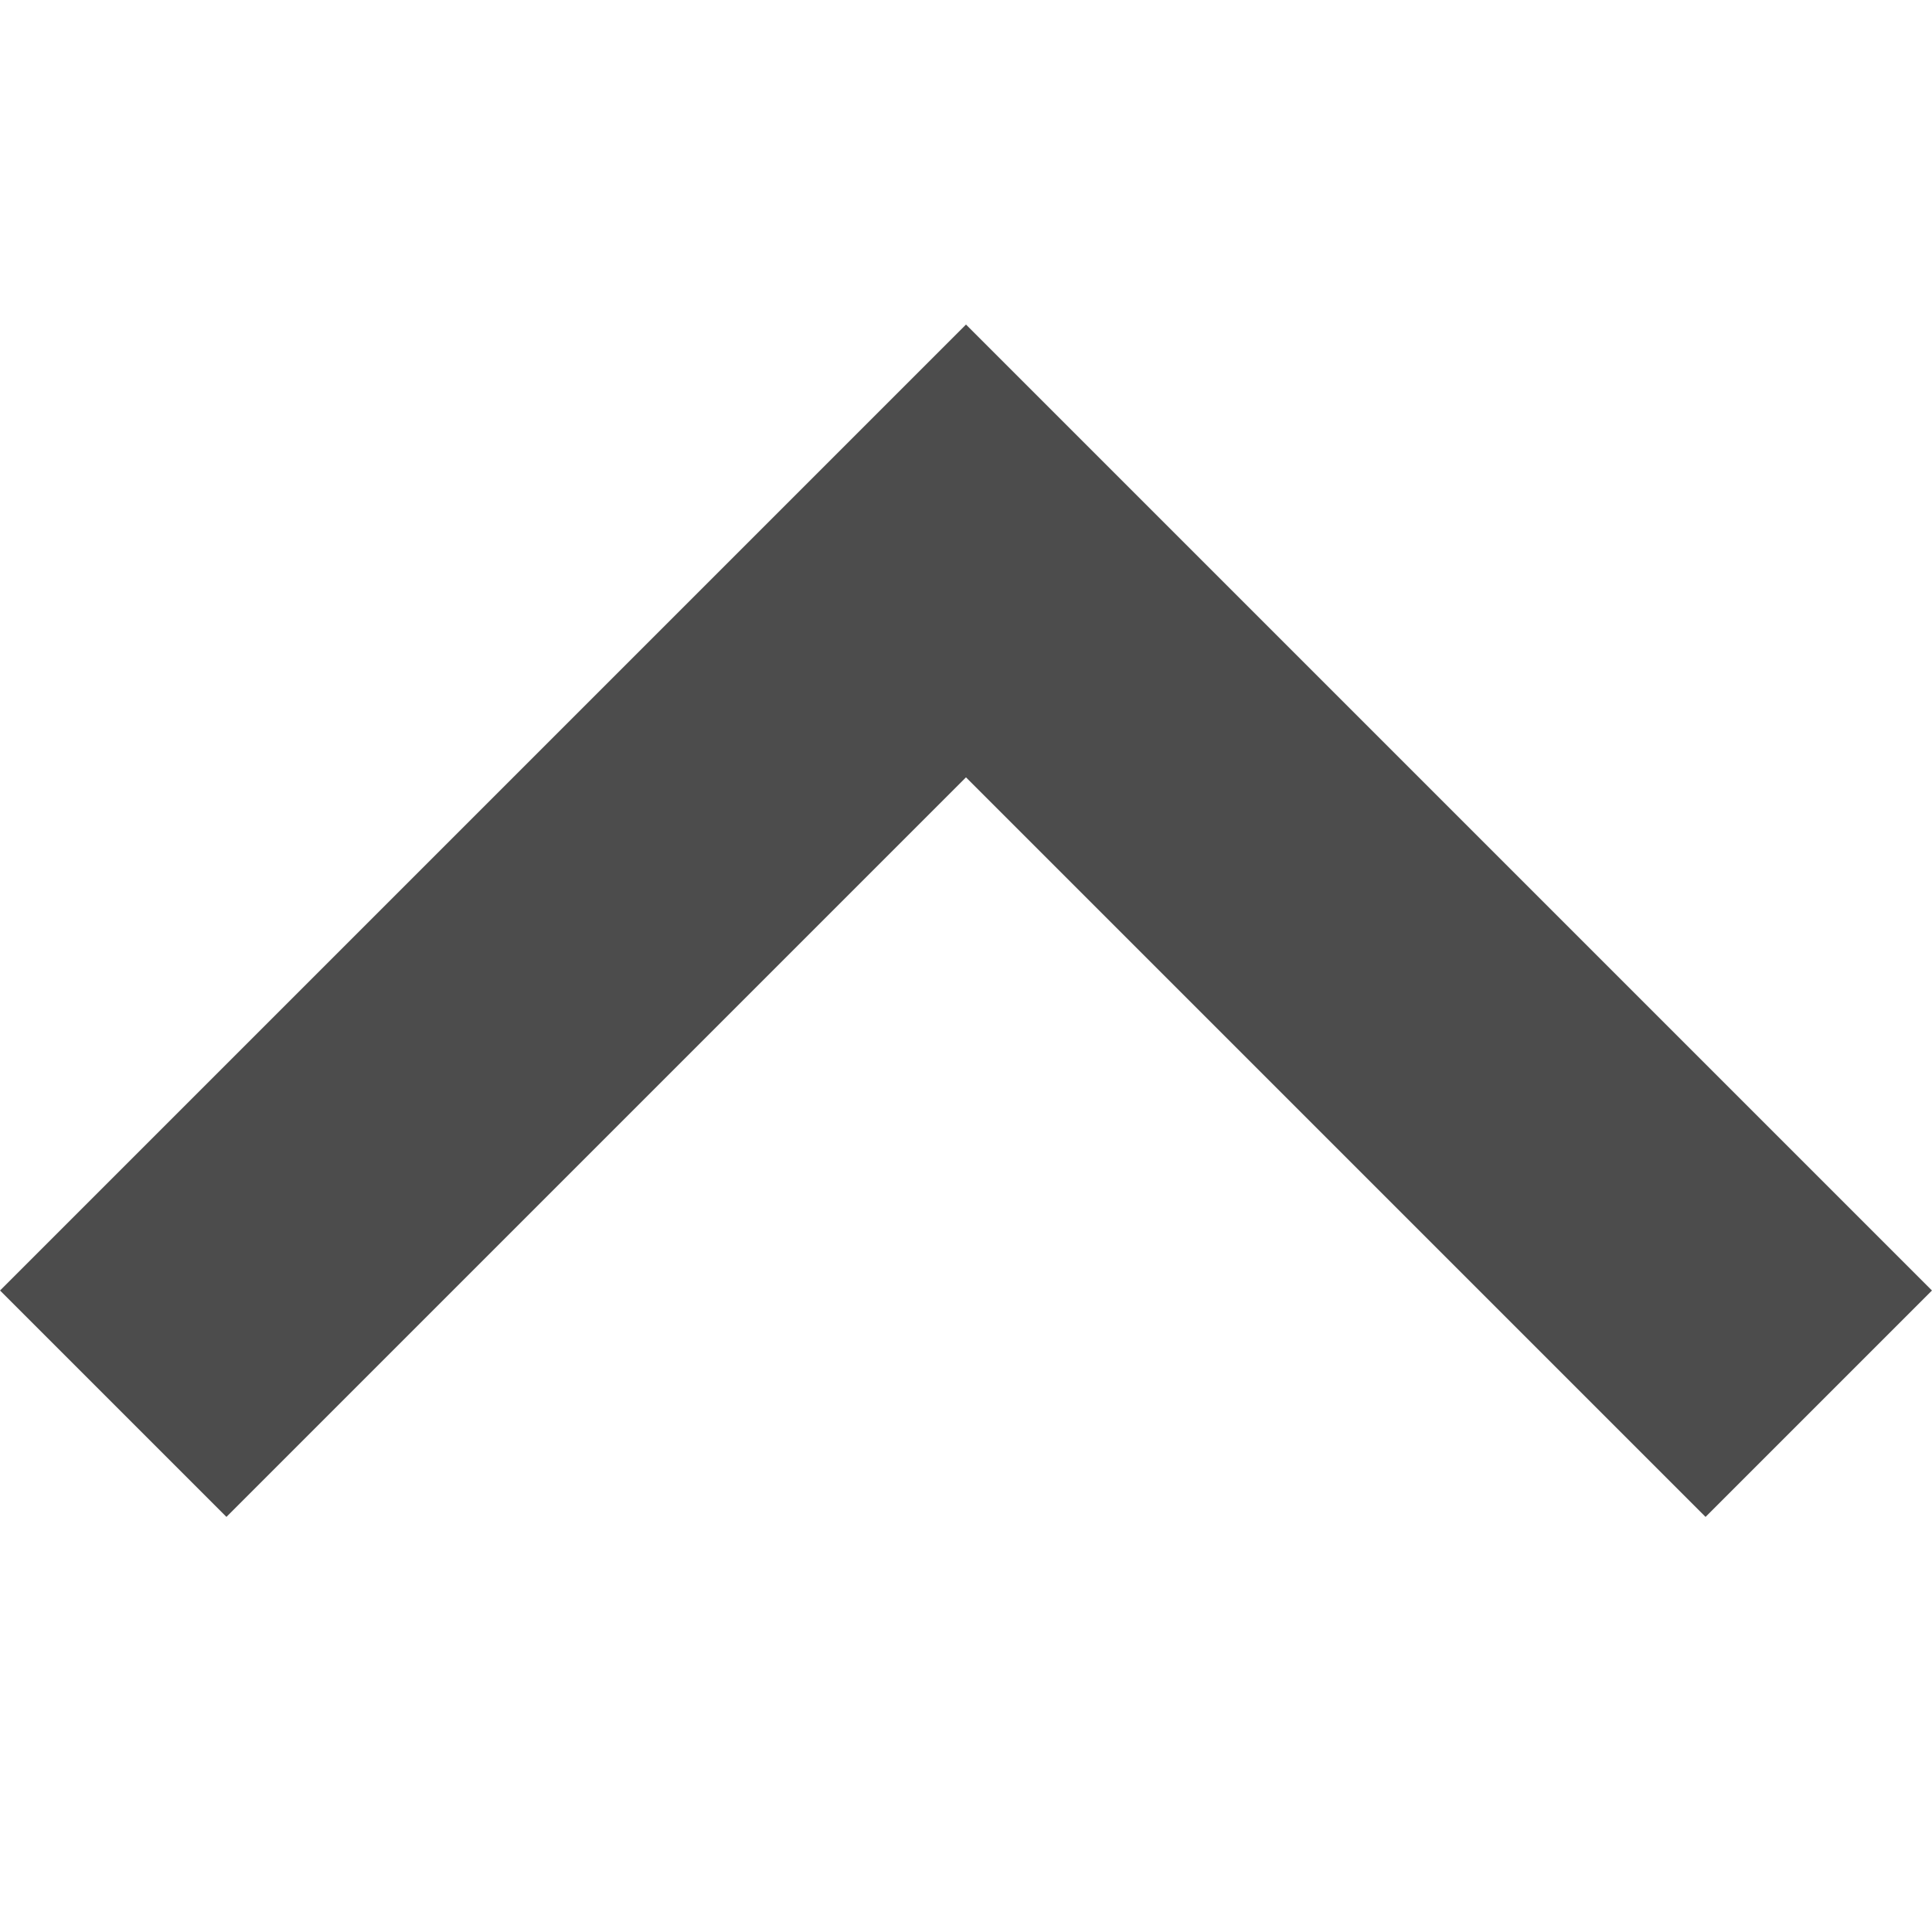
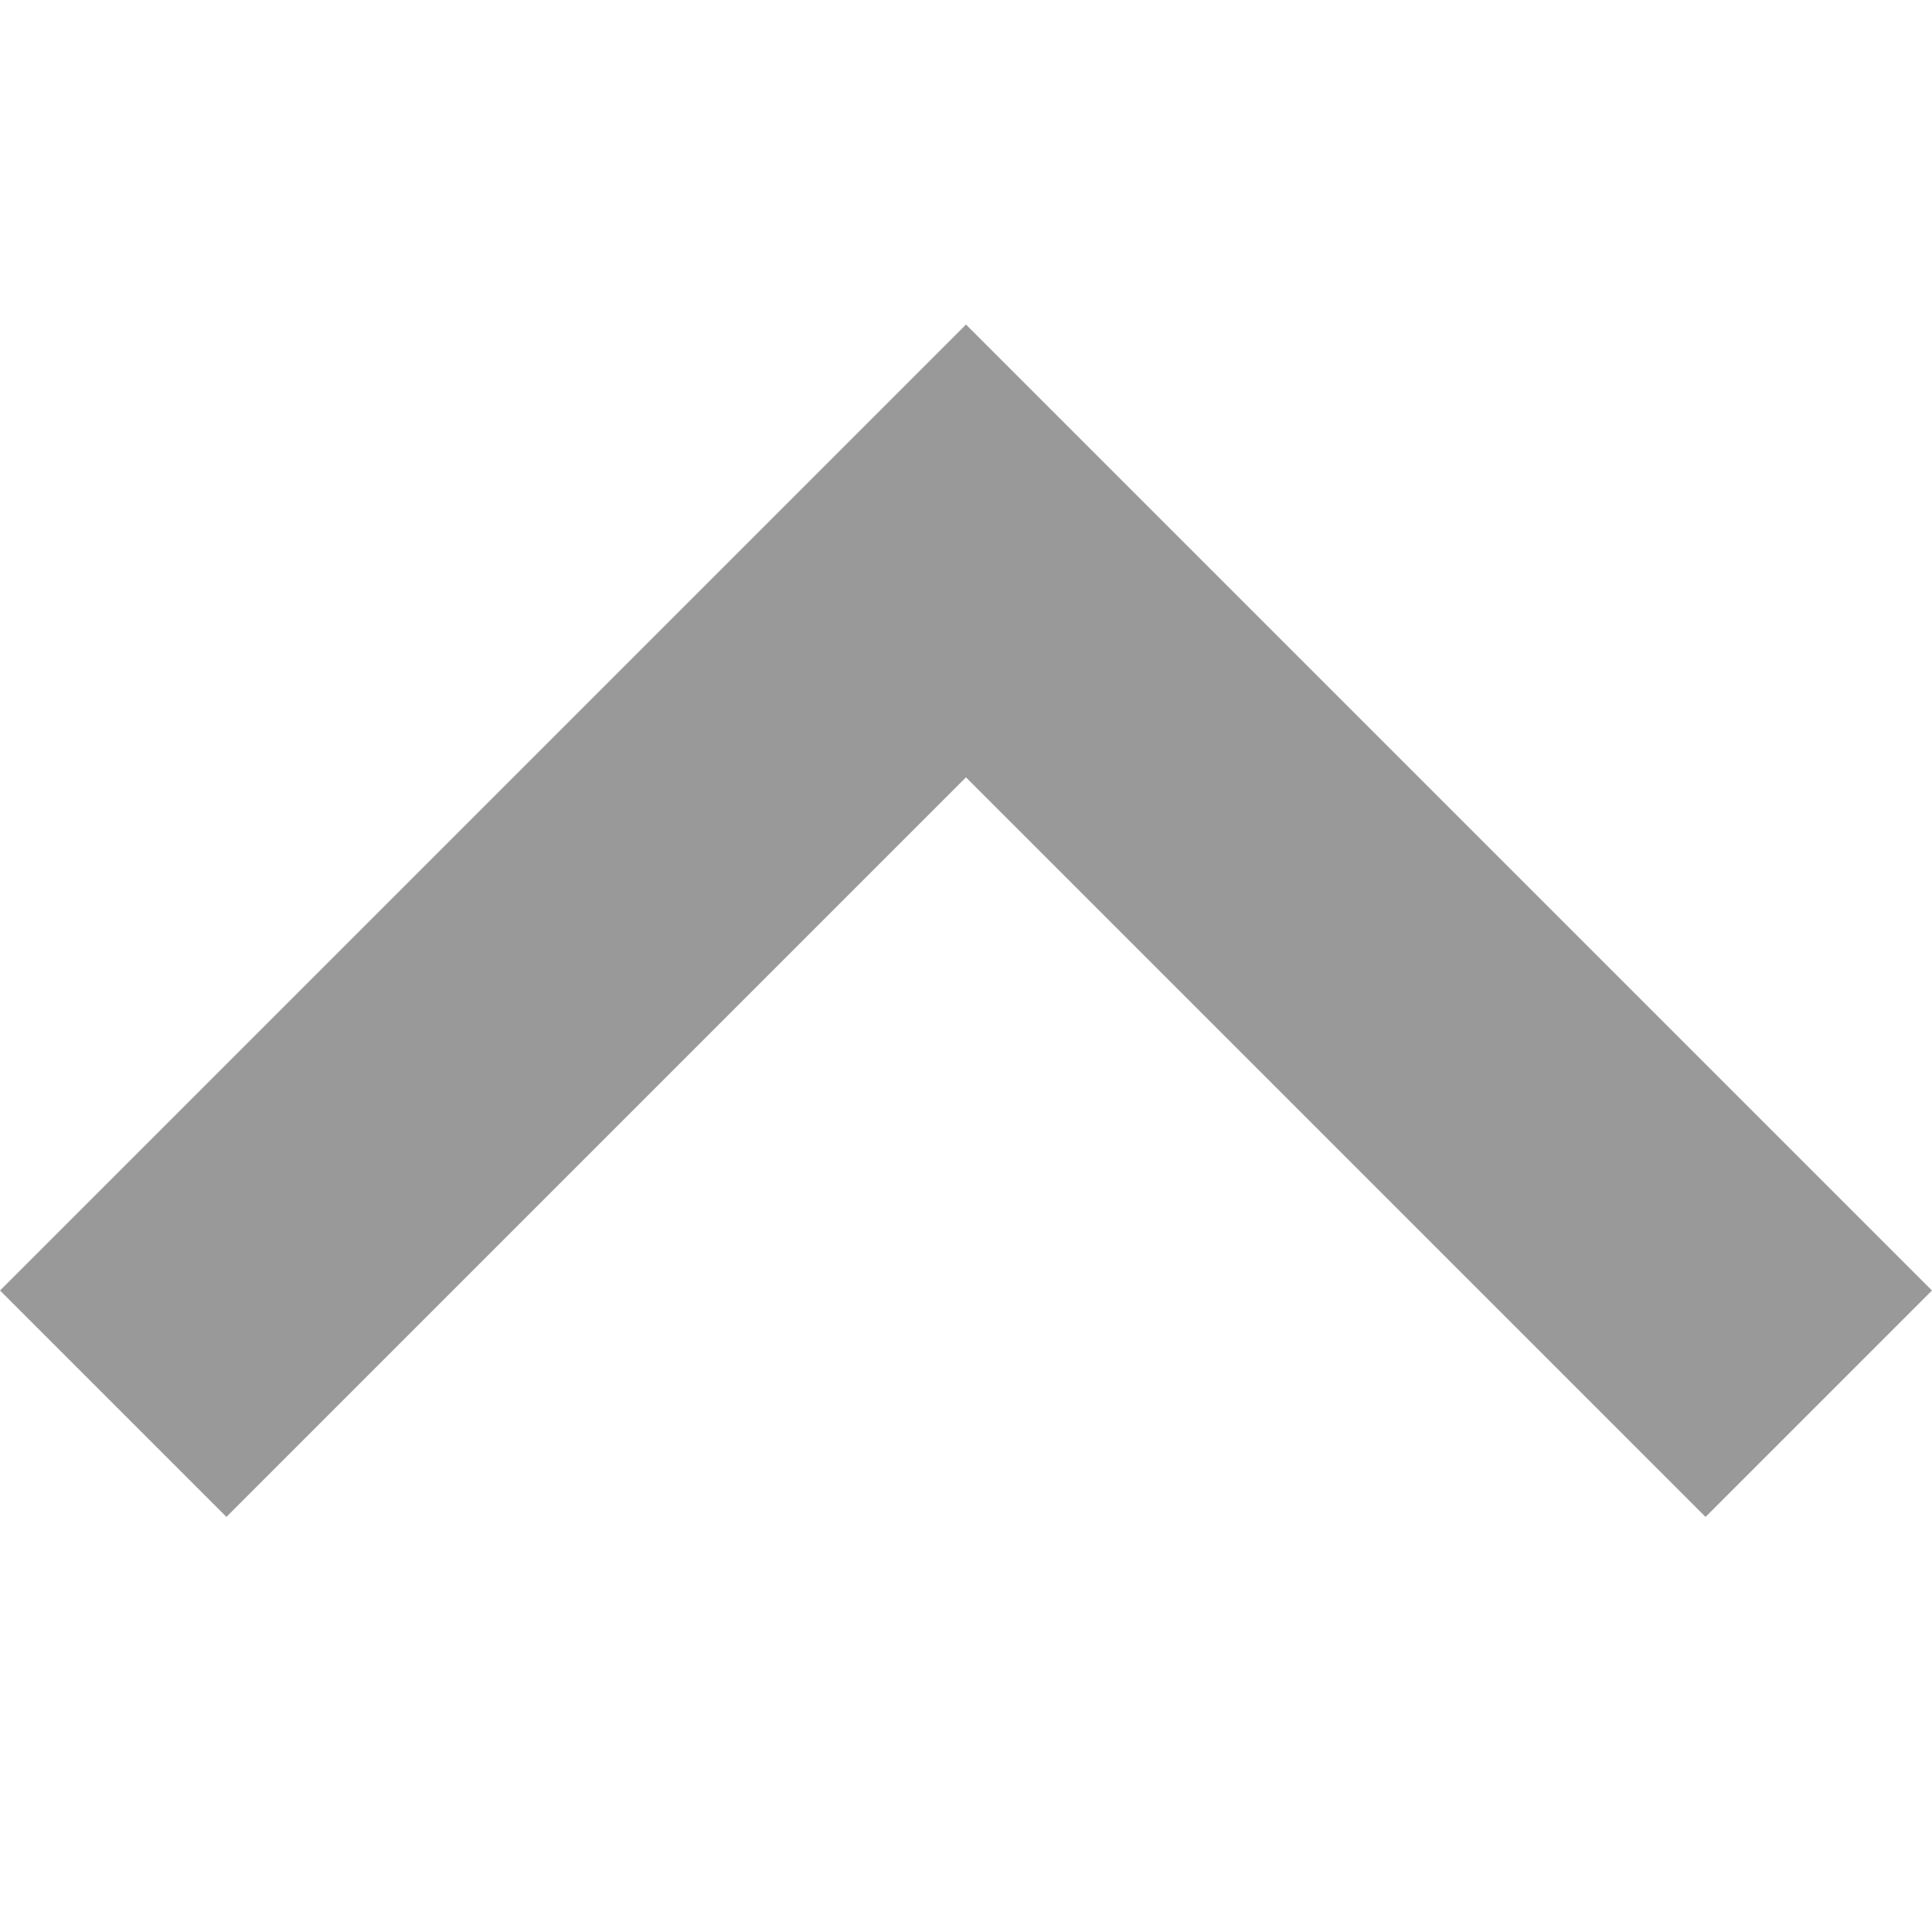
- <svg xmlns="http://www.w3.org/2000/svg" version="1.1" width="768" height="768" viewBox="0 0 768 768" style="opacity:0.7">
-   <path d="M90.010 602.993l-89.997-89.997 383.986-383.986 383.986 383.986-89.997 89.997-293.99-293.99z" />
+ <svg xmlns="http://www.w3.org/2000/svg" version="1.1" width="768" height="768" viewBox="0 0 768 768">
+   <path d="M90.010 602.993l-89.997-89.997 383.986-383.986 383.986 383.986-89.997 89.997-293.99-293.99z" fill="#999999" />
</svg>
